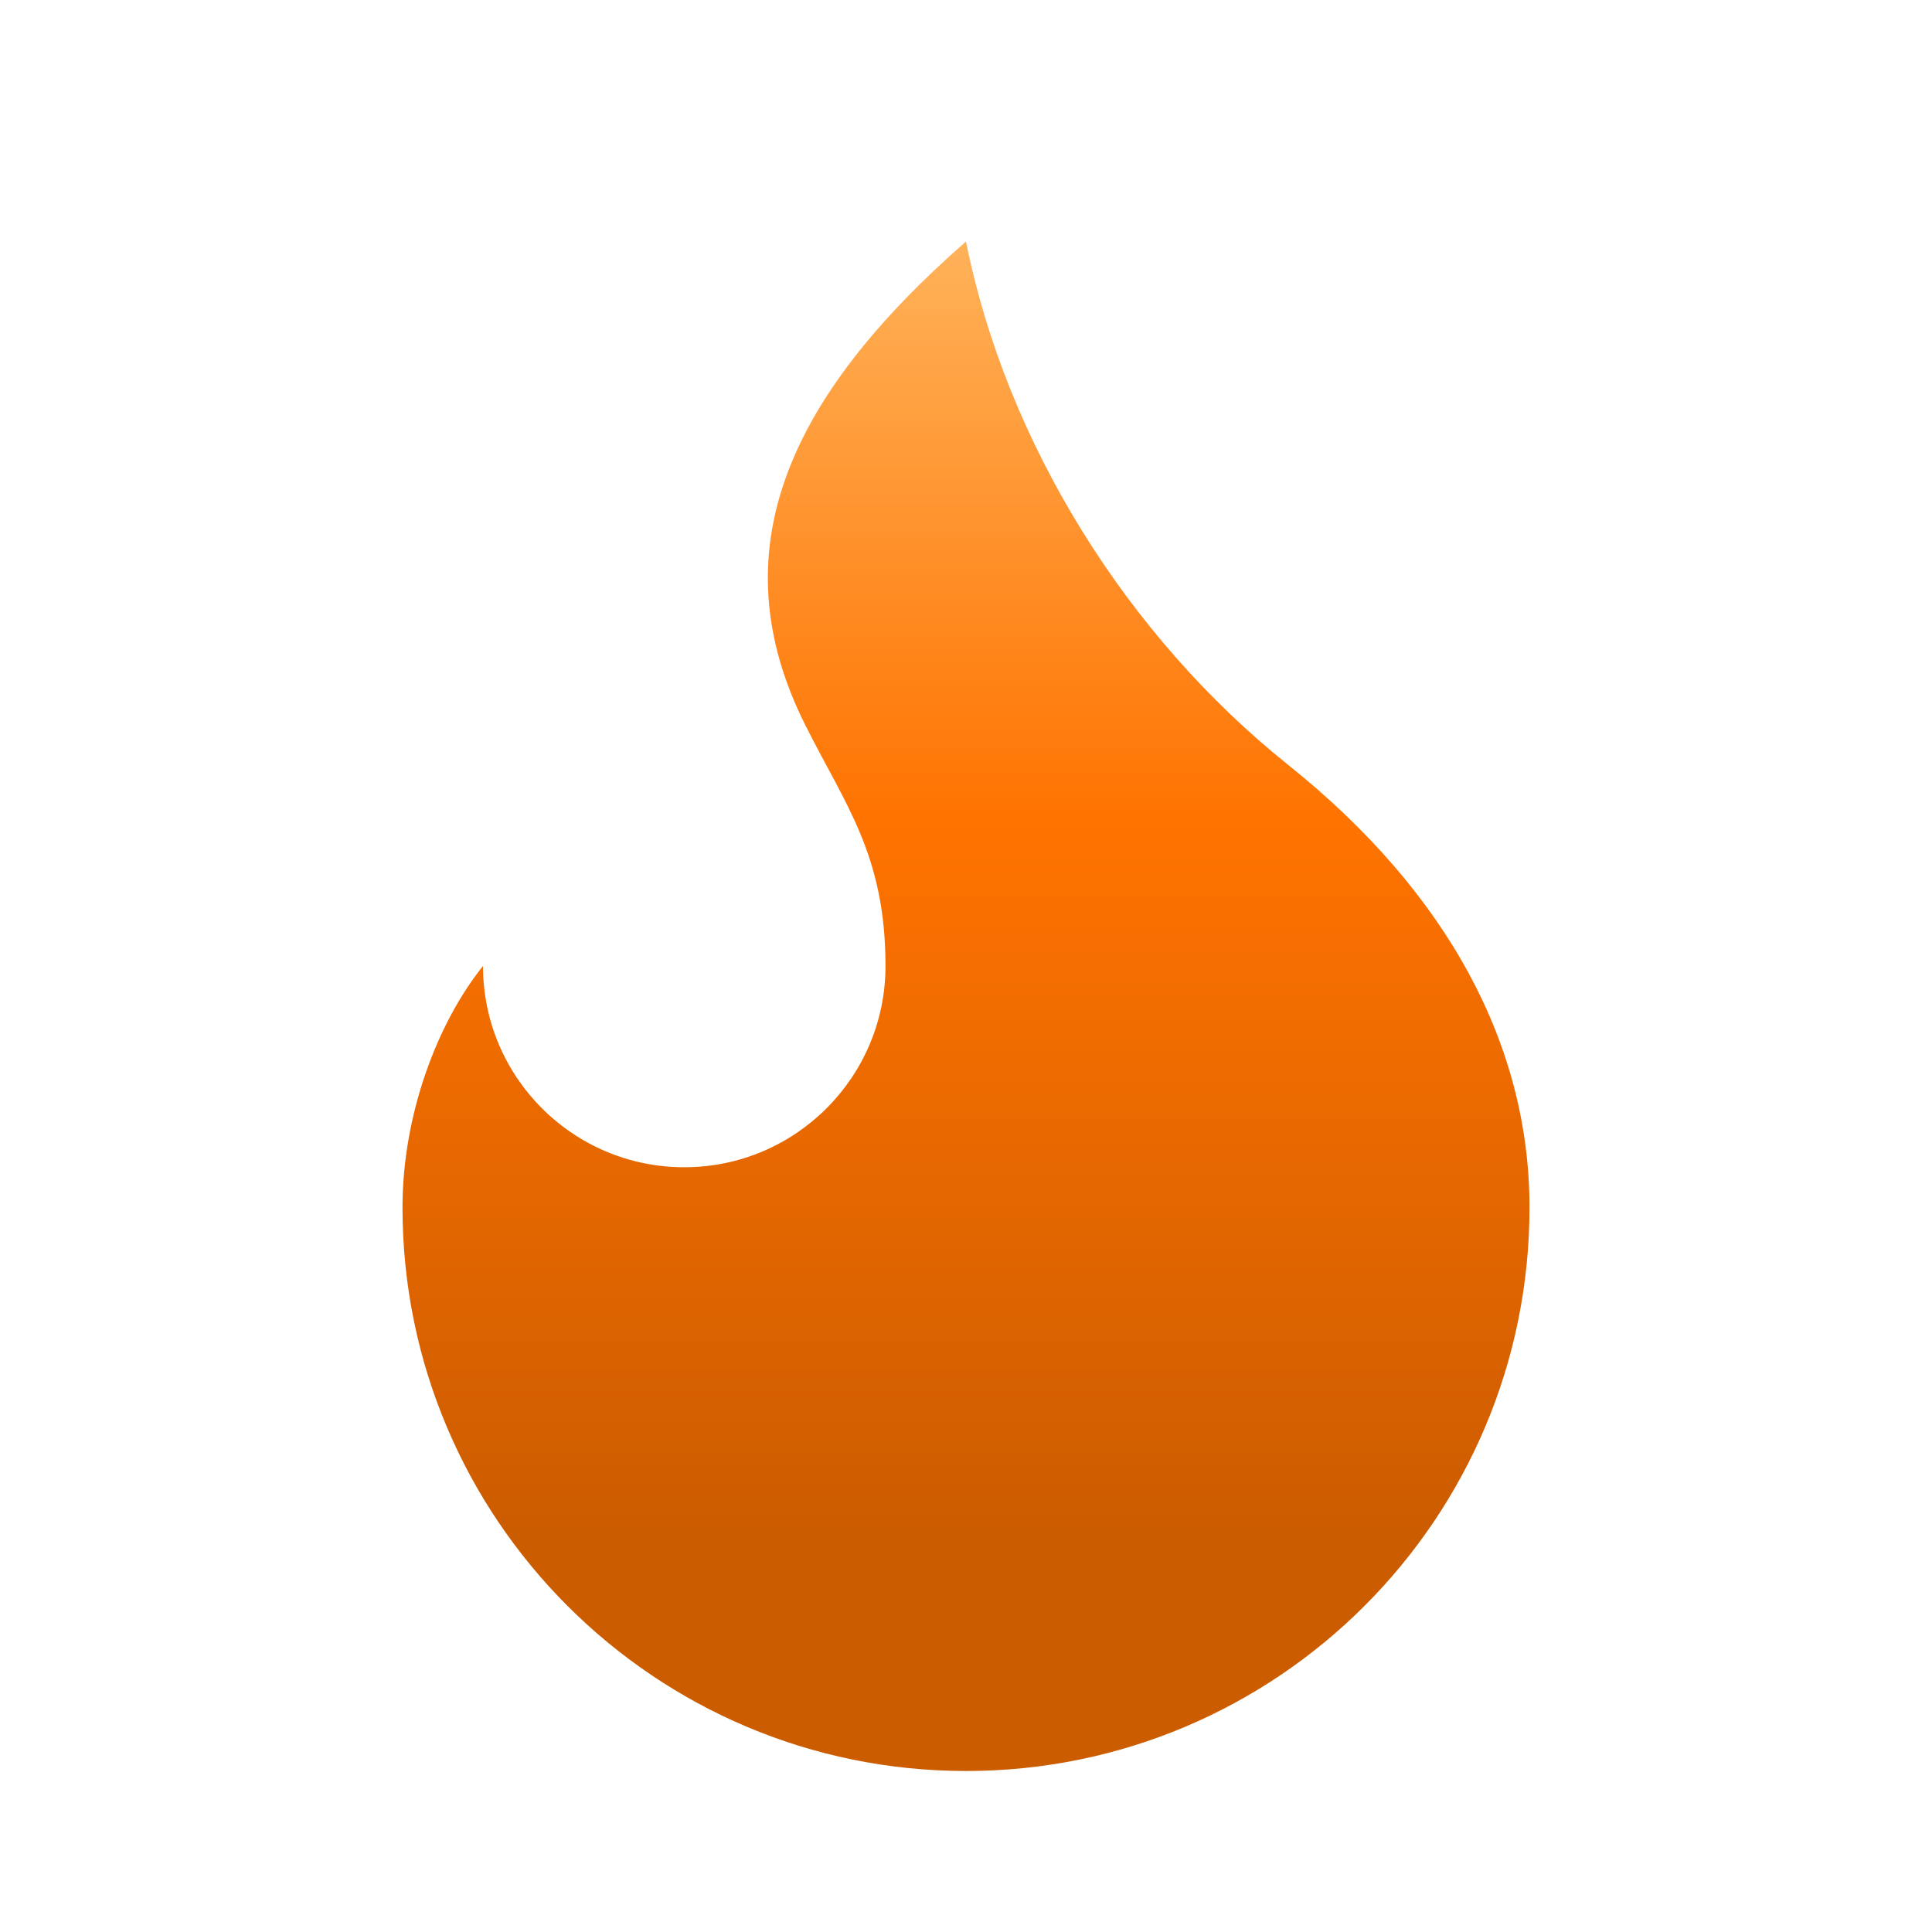
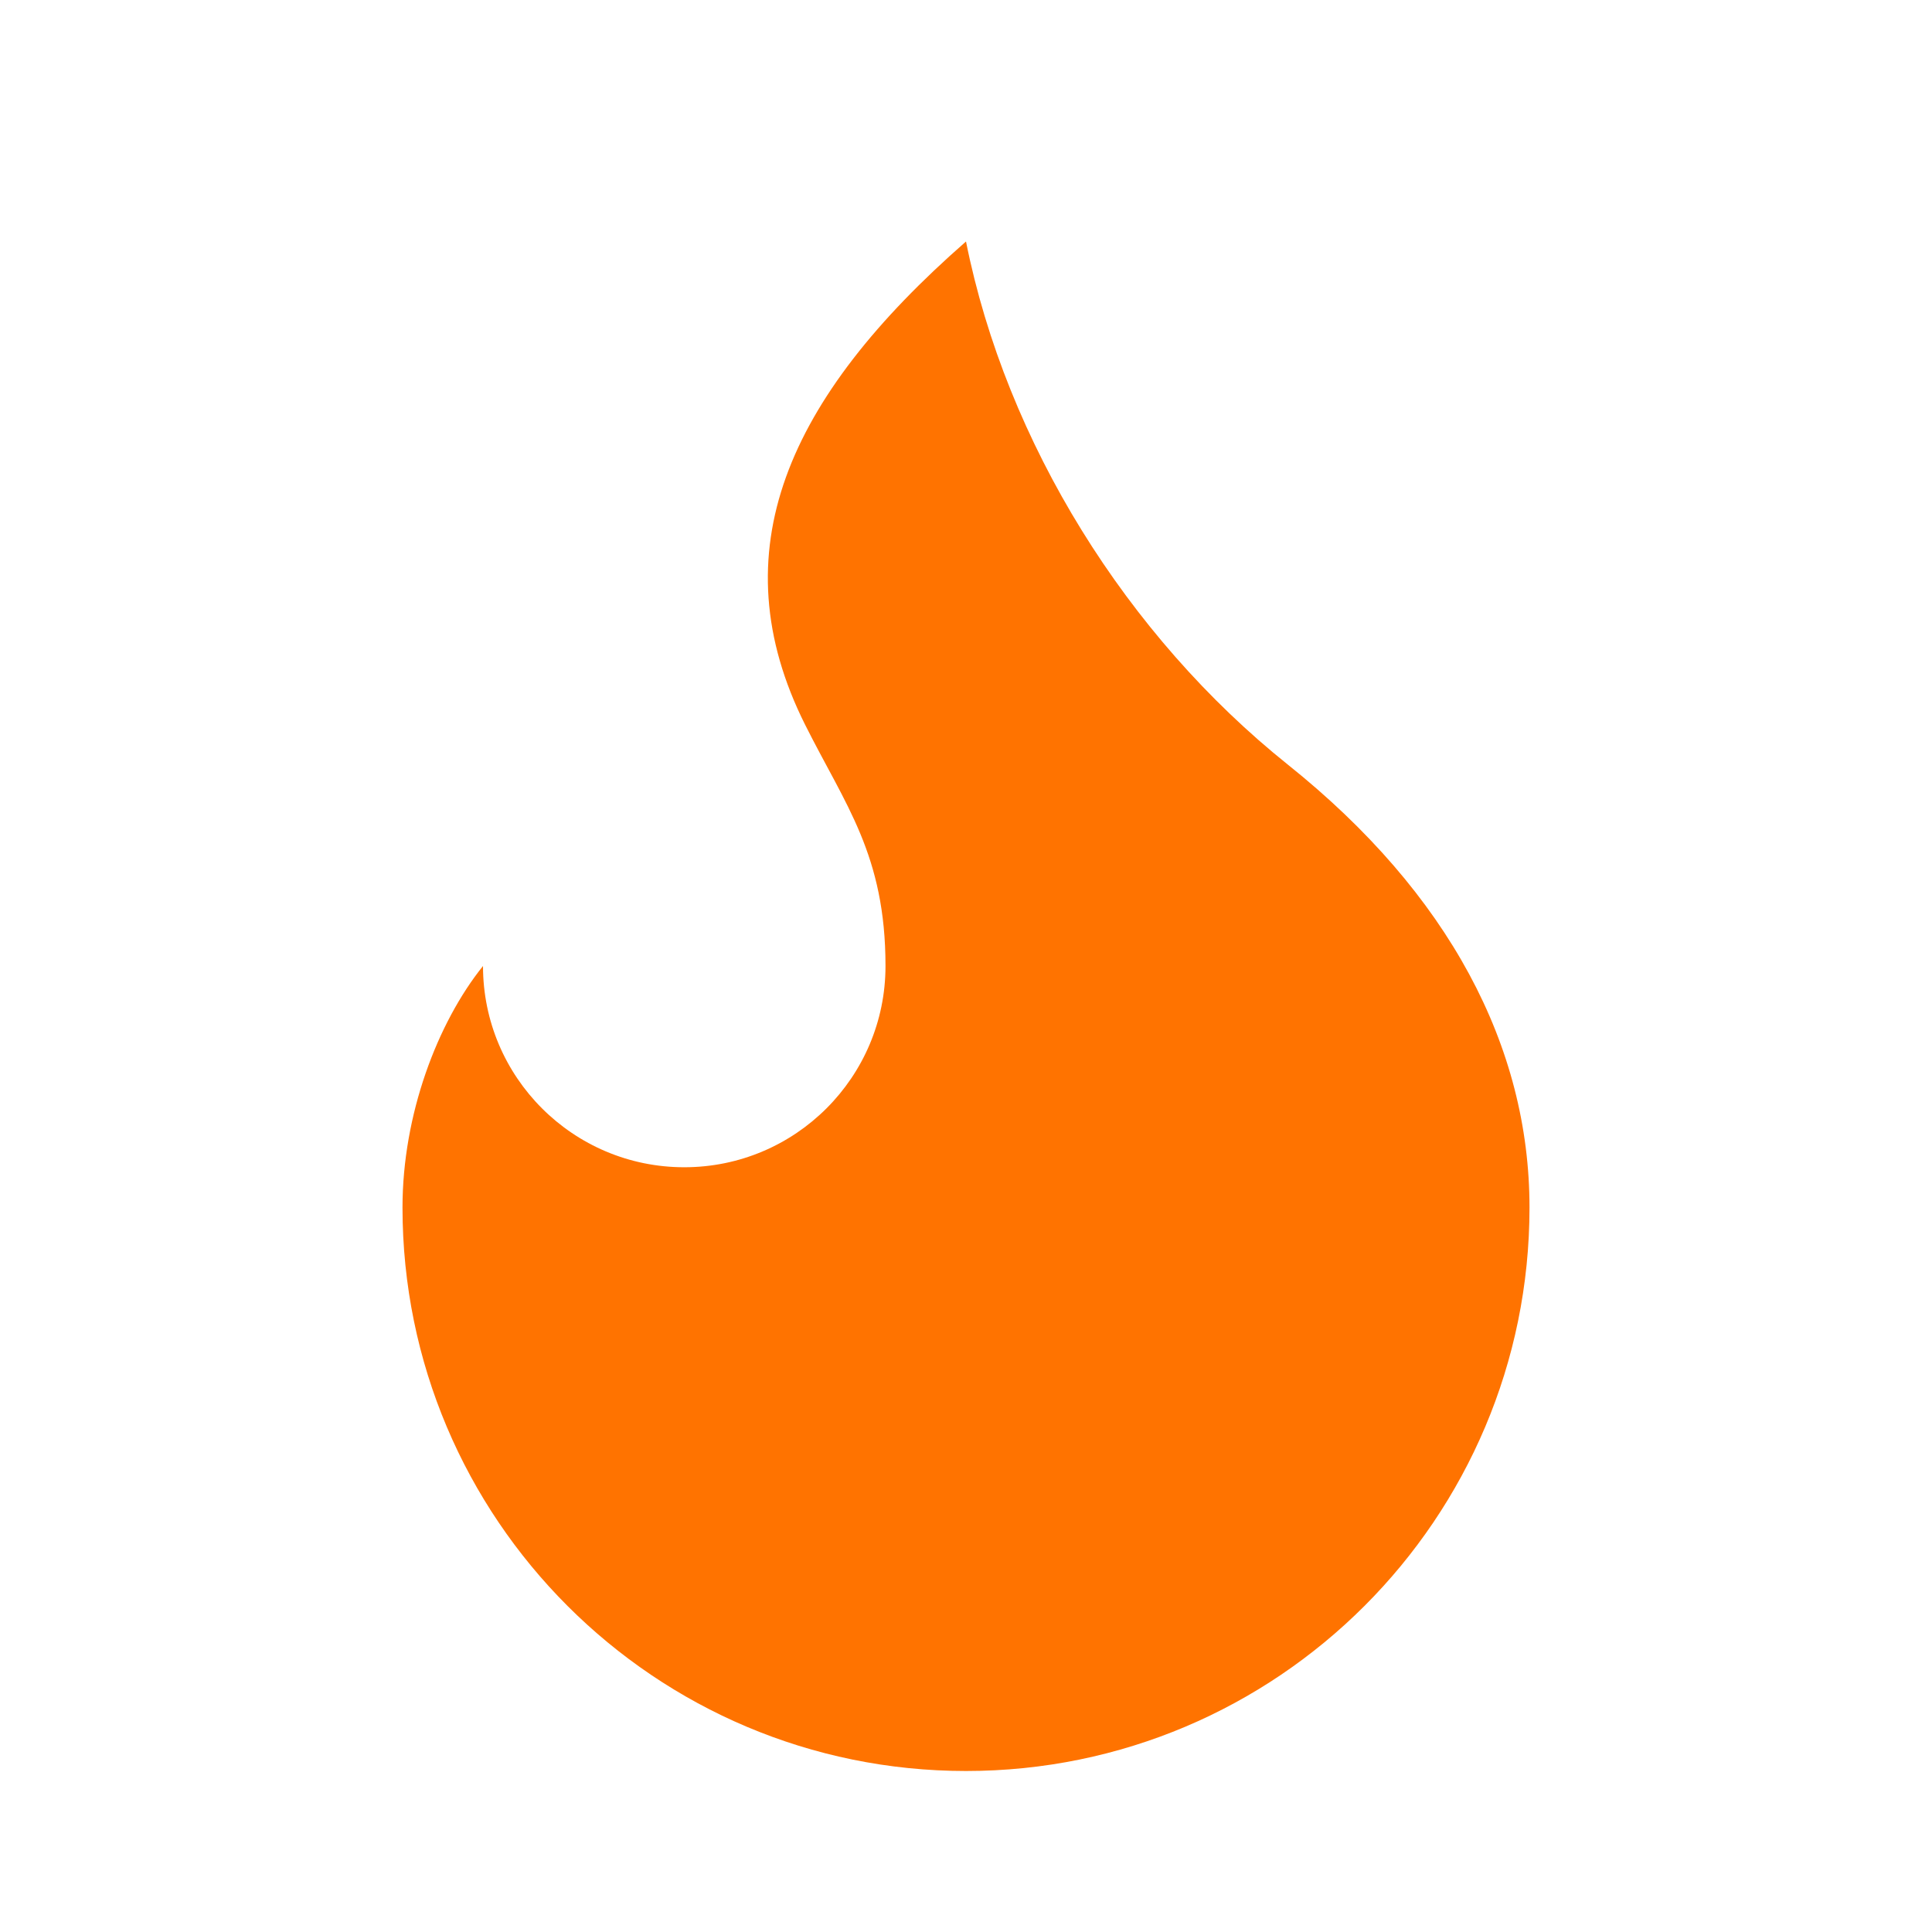
<svg xmlns="http://www.w3.org/2000/svg" width="600" height="600" viewBox="0 0 600 600" fill="none">
-   <defs>
-     <linearGradient id="flame" x1="300" y1="75" x2="300" y2="475" gradientUnits="userSpaceOnUse">
-       <stop offset="0%" stop-color="#FFB259" />
-       <stop offset="45%" stop-color="#FF7300" />
-       <stop offset="100%" stop-color="#CC5C00" />
-     </linearGradient>
-   </defs>
-   <path d="M212.5 362.5A62.5 62.5 0 0 0 275 300c0-34.5-12.5-50-25-75-26.8-53.575-5.6-101.35 50-150 12.5 62.5 50 122.5 100 162.5 50 40 75 87.5 75 137.5a175 175 0 1 1-350 0c0-28.825 10.825-57.35 25-75a62.5 62.5 0 0 0 62.5 62.5z" fill="url(#flame)" />
+   <path d="M212.5 362.5A62.5 62.5 0 0 0 275 300c0-34.5-12.5-50-25-75-26.8-53.575-5.6-101.35 50-150 12.5 62.5 50 122.5 100 162.5 50 40 75 87.5 75 137.5a175 175 0 1 1-350 0c0-28.825 10.825-57.35 25-75a62.5 62.5 0 0 0 62.5 62.5z" fill="#FF7300" />
</svg>
